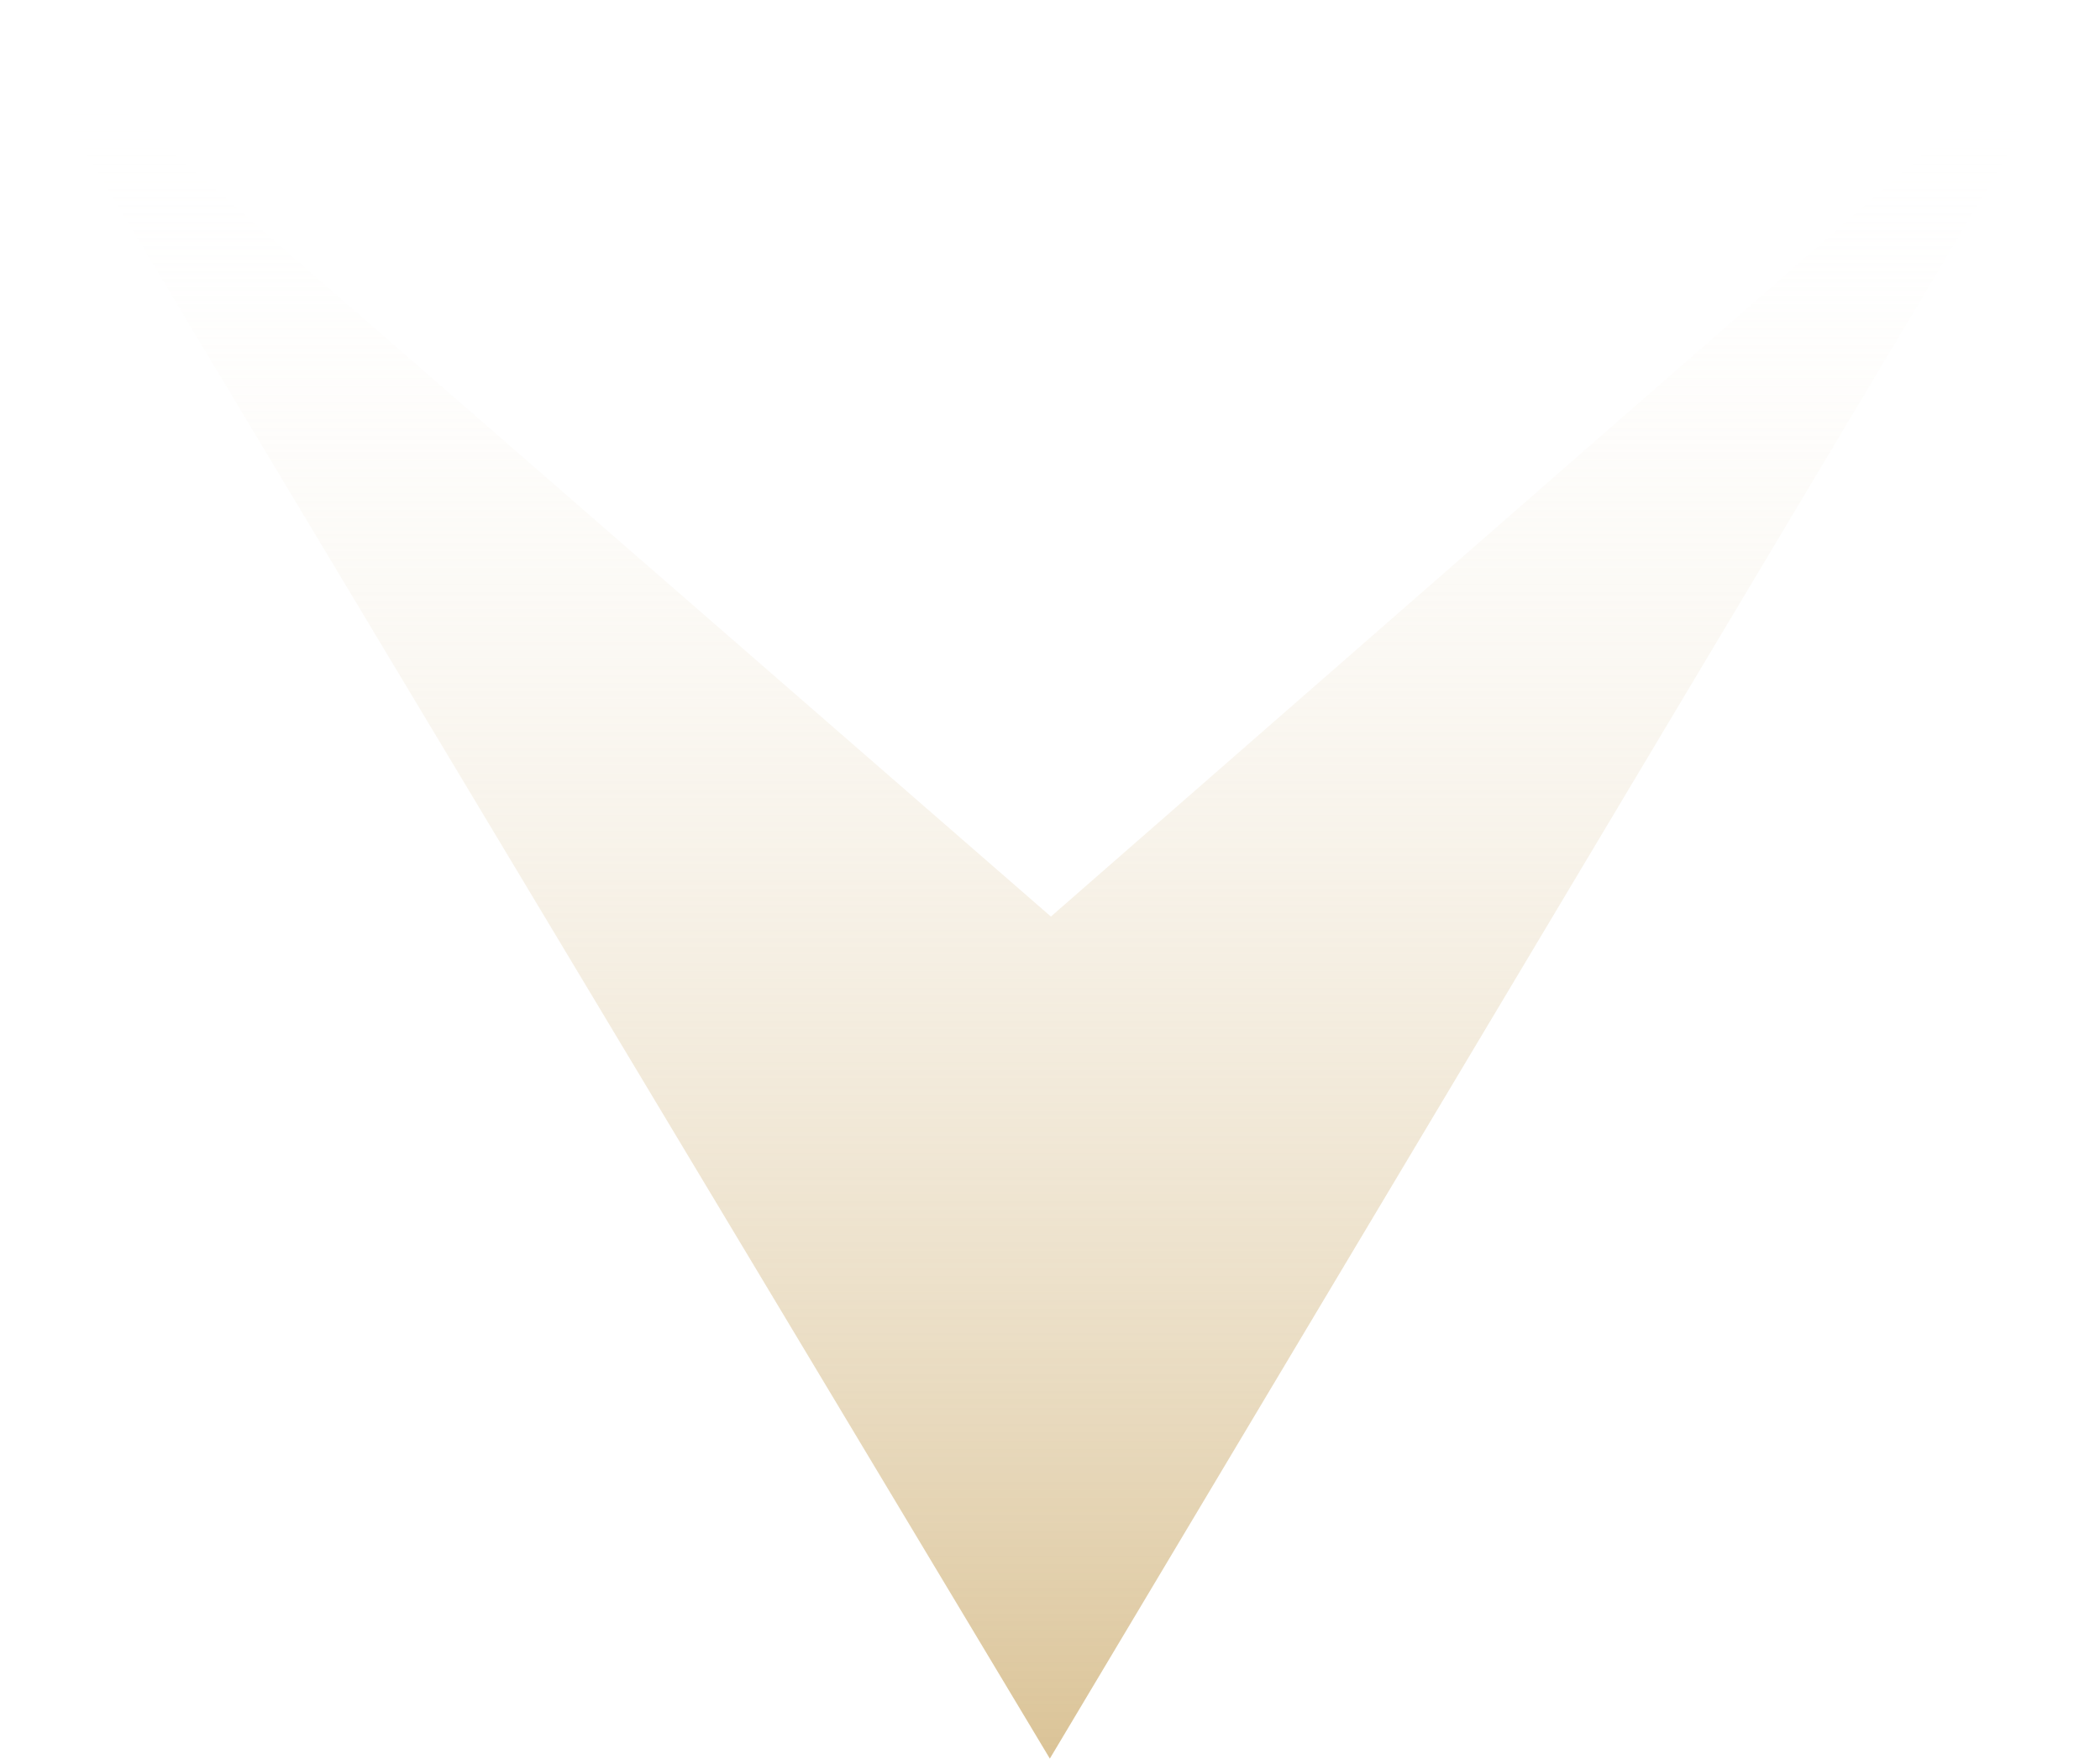
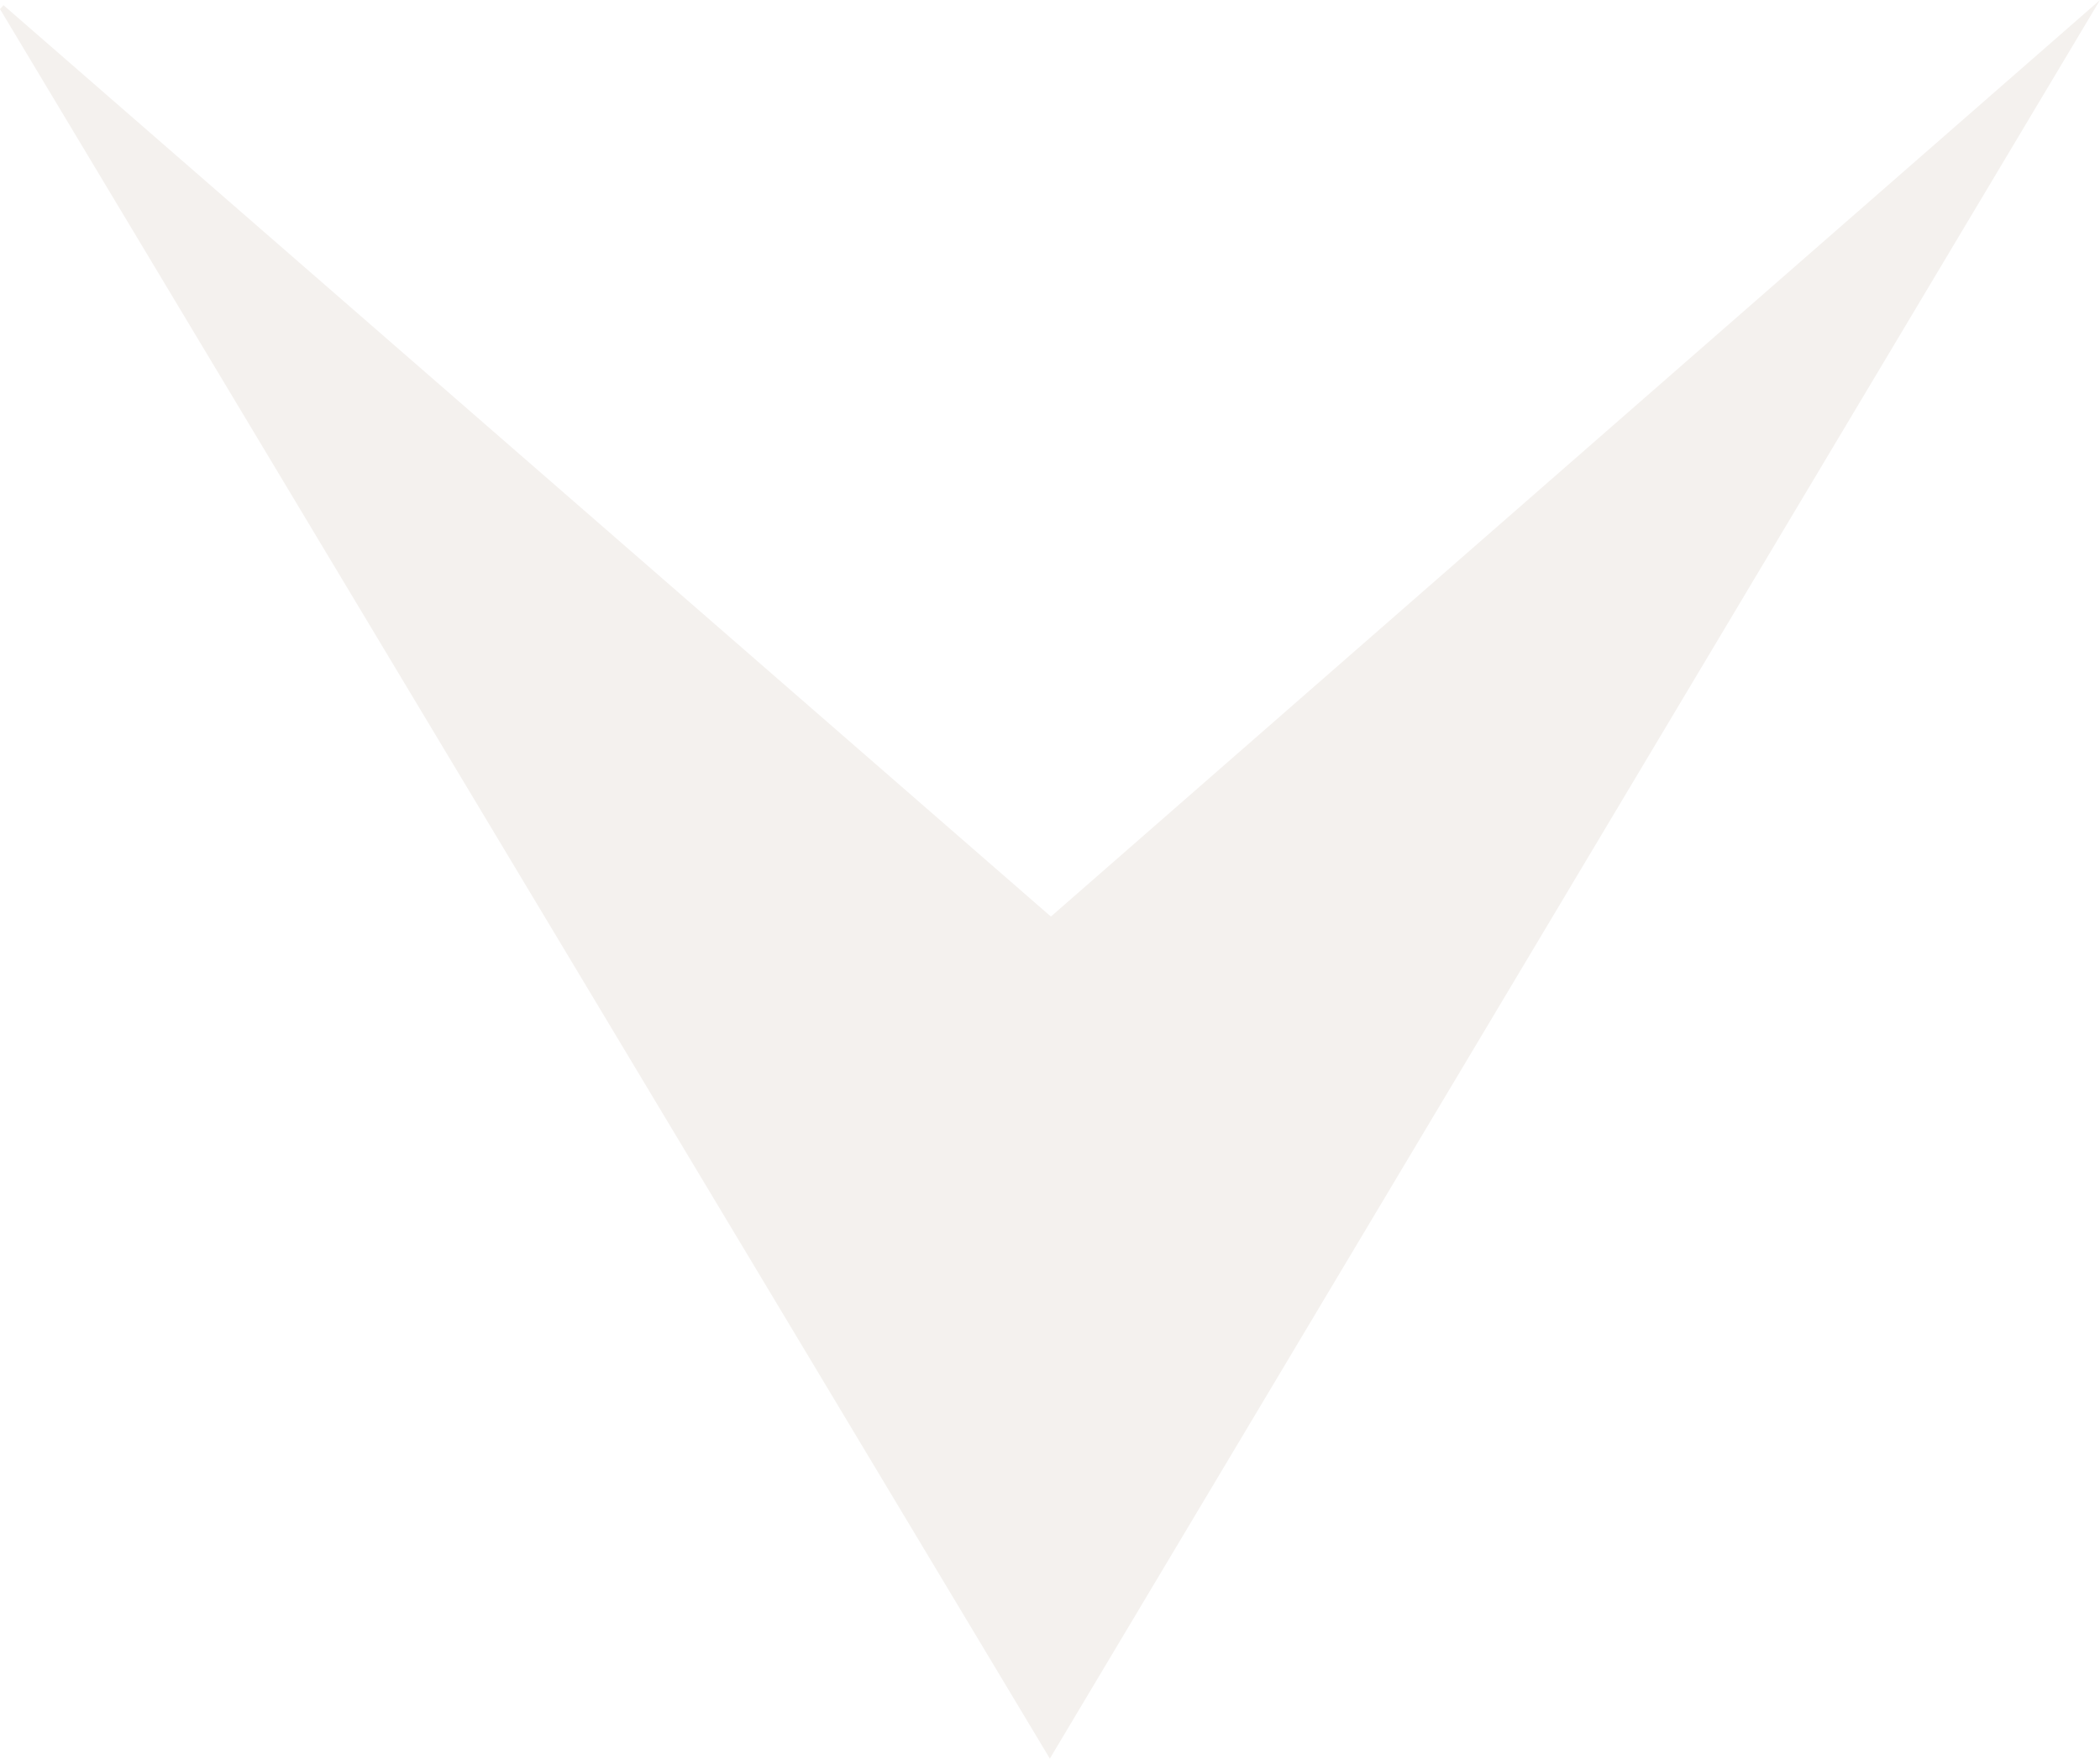
<svg xmlns="http://www.w3.org/2000/svg" viewBox="0 0 198.35 166.1">
  <defs>
-     <style>.cls-1{fill:url(#linear-gradient);}</style>
-     <linearGradient id="linear-gradient" x1="99.18" y1="8.87" x2="99.18" y2="207.22" gradientUnits="userSpaceOnUse">
-       <stop offset="0" stop-color="#fff" stop-opacity="0" />
-       <stop offset="1" stop-color="#c5a059" />
-       <stop offset="1" stop-opacity="0.3" />
-     </linearGradient>
+     <style>.cls-1{fill:#f4f1ee;}</style>
  </defs>
  <g id="Layer_2" data-name="Layer 2">
    <g id="iconos">
      <path class="cls-1" d="M0,.86.33.49,99.26,86.57,198.35,0,99.16,166.1Z" />
    </g>
  </g>
</svg>
